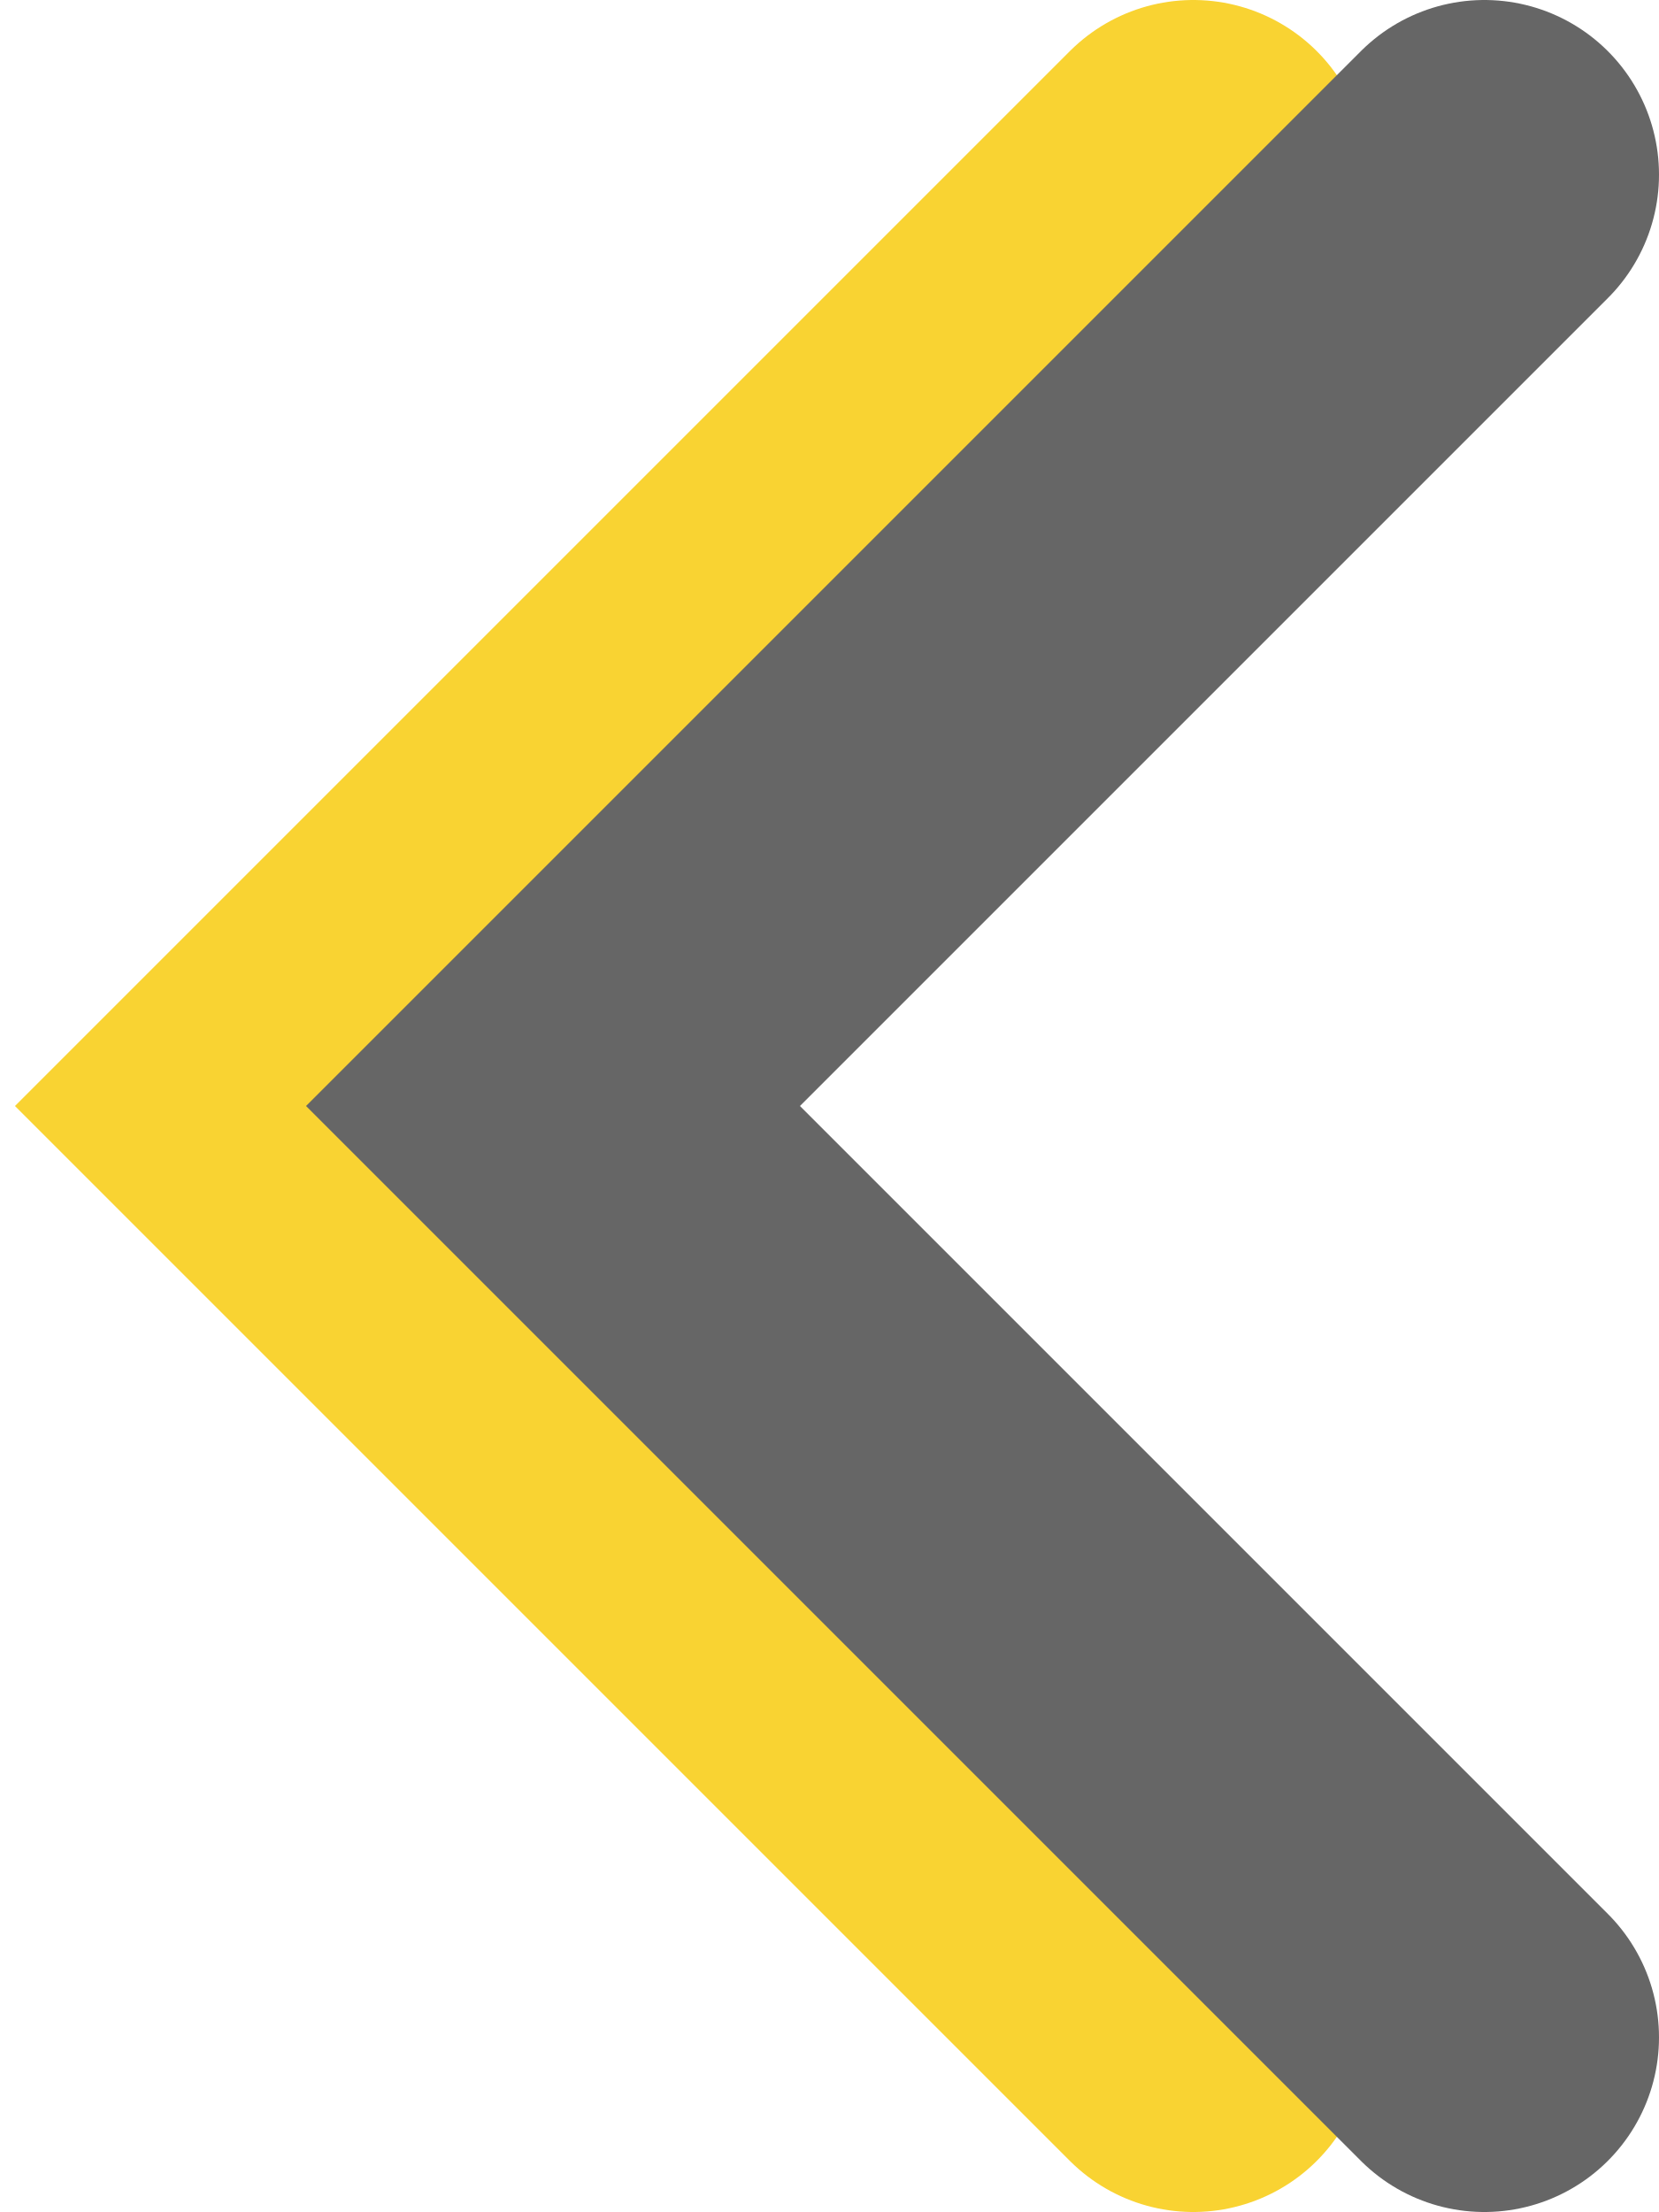
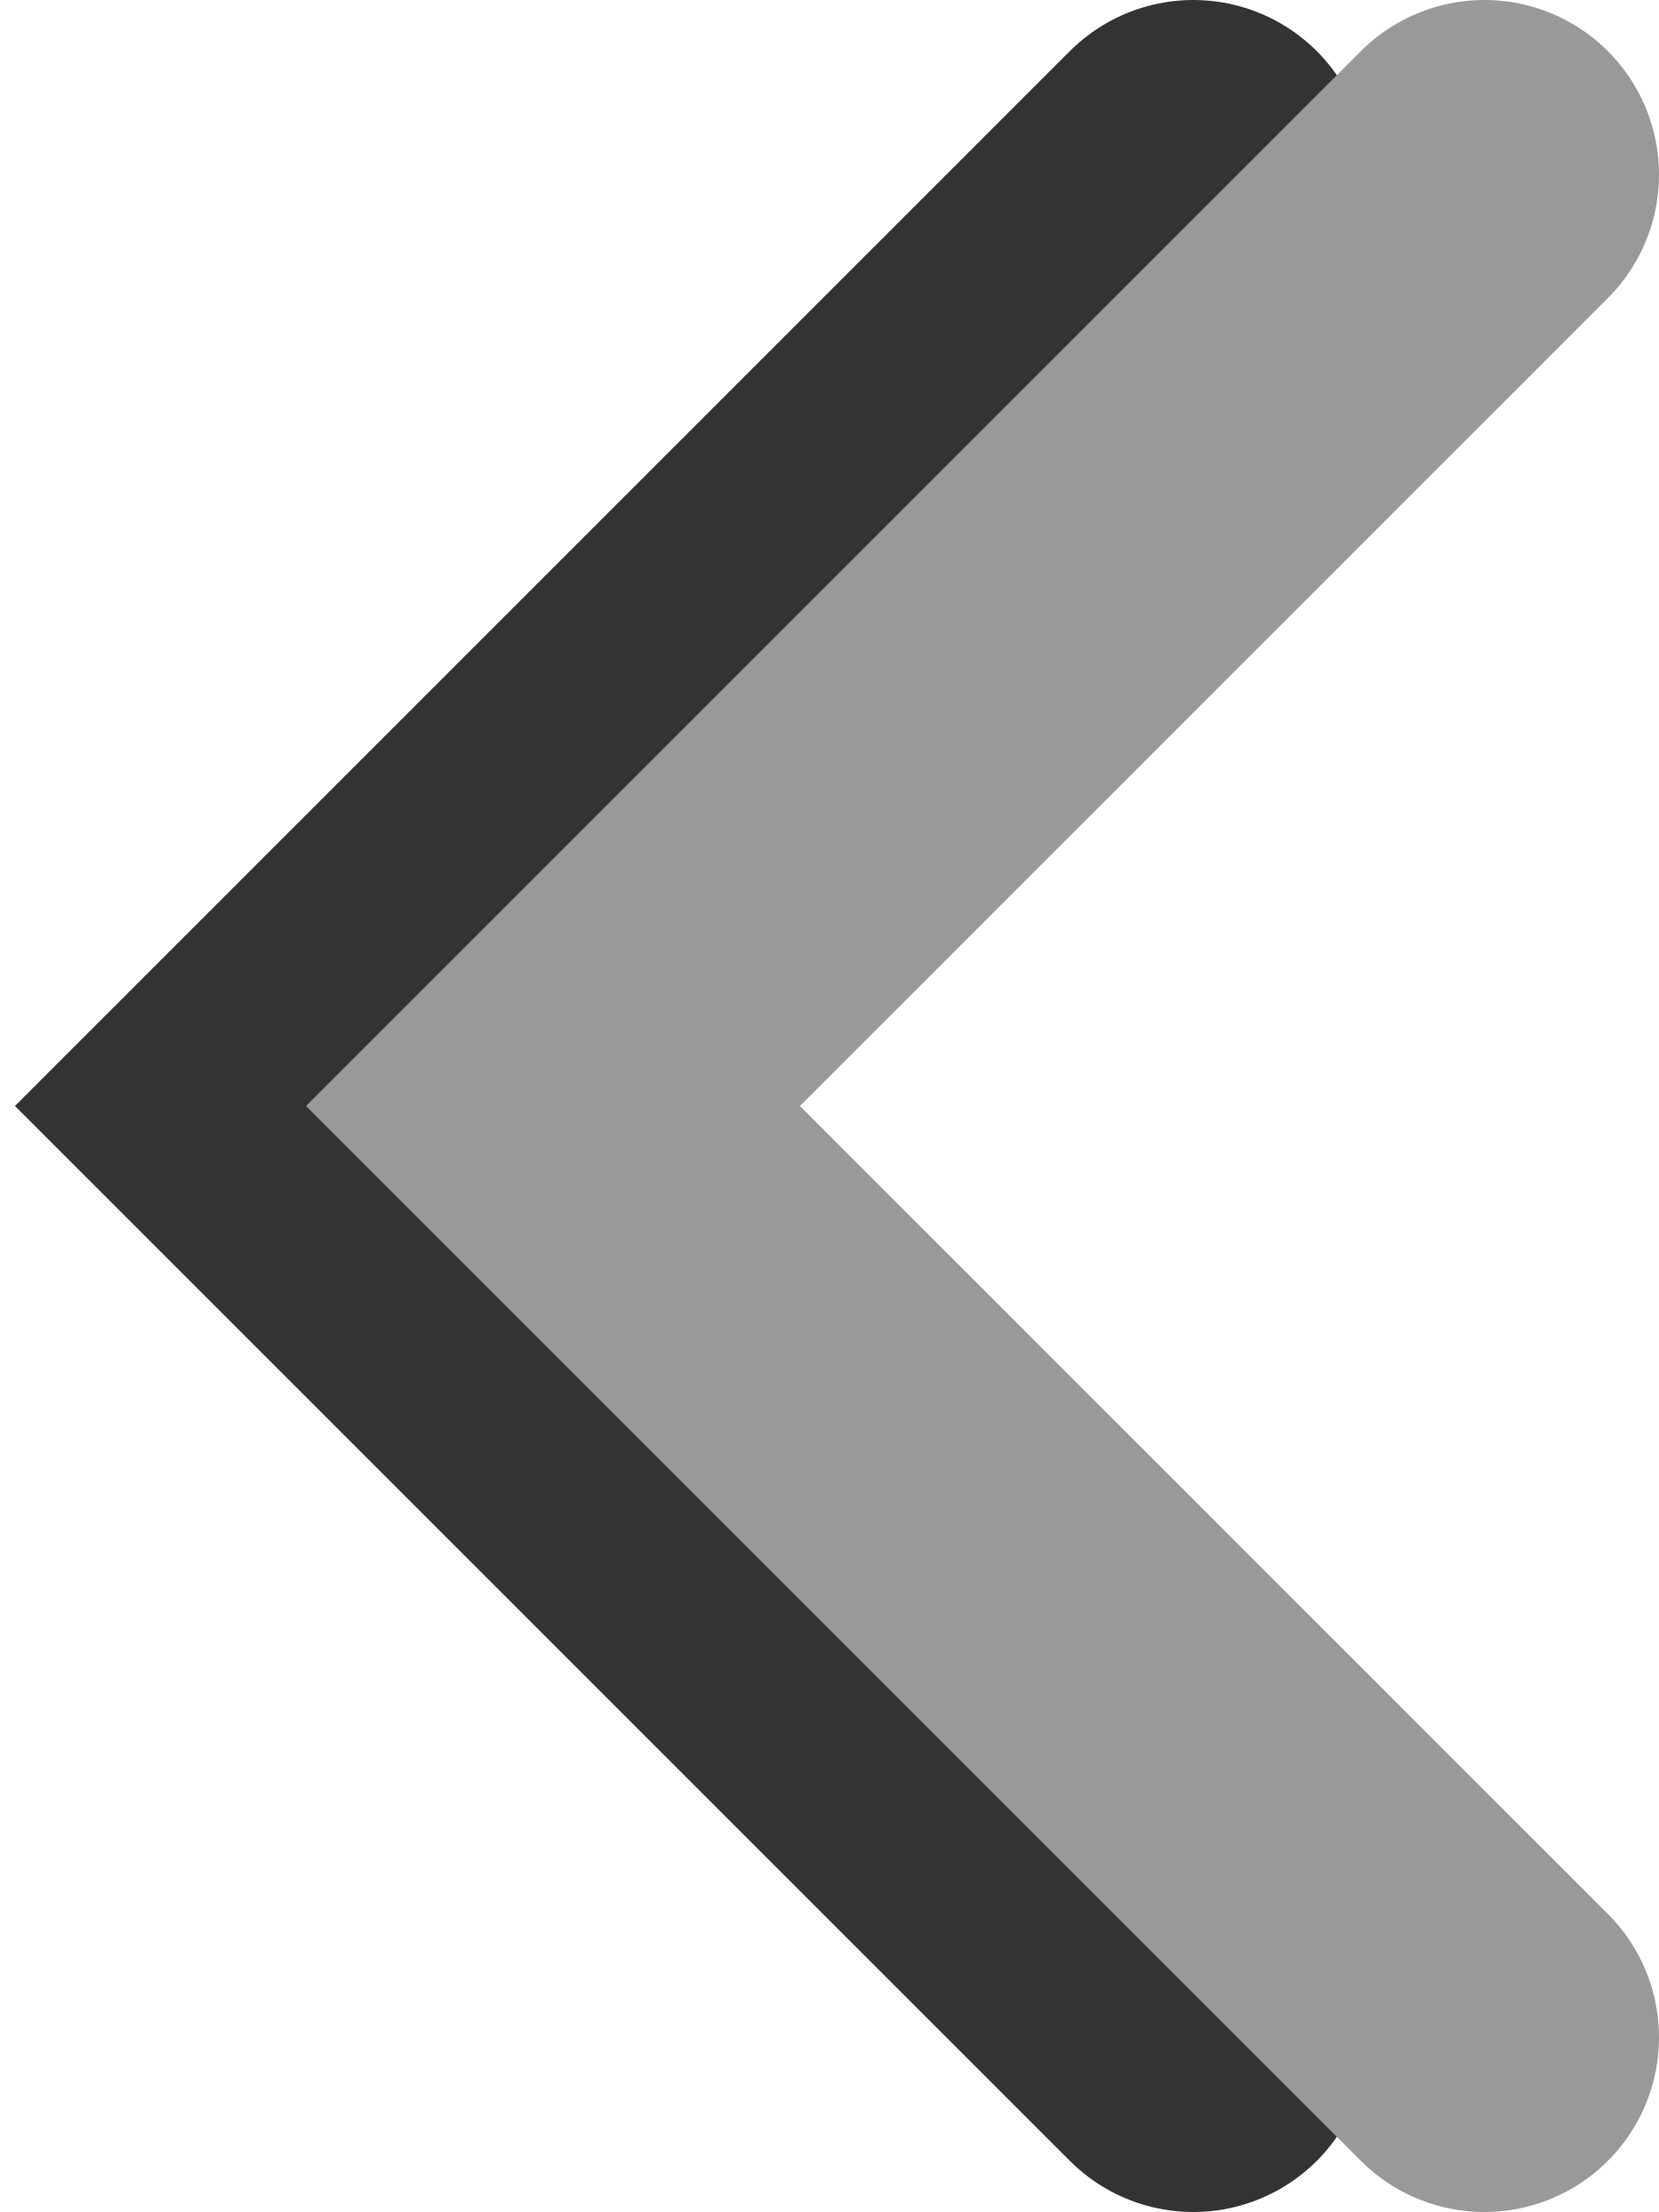
<svg xmlns="http://www.w3.org/2000/svg" width="57" height="76" viewBox="0 0 57 76" fill="none">
-   <path d="M41 6L9 38L41 70" stroke="#F9D332" stroke-width="12" stroke-linecap="round" />
-   <path d="M51 6L19 38L51 70" stroke="#666666" stroke-width="12" stroke-linecap="round" />
+   <path d="M41 6L9 38L41 70" stroke="#333" stroke-width="12" stroke-linecap="round" />
+   <path d="M51 6L19 38L51 70" stroke="#999" stroke-width="12" stroke-linecap="round" />
</svg>
